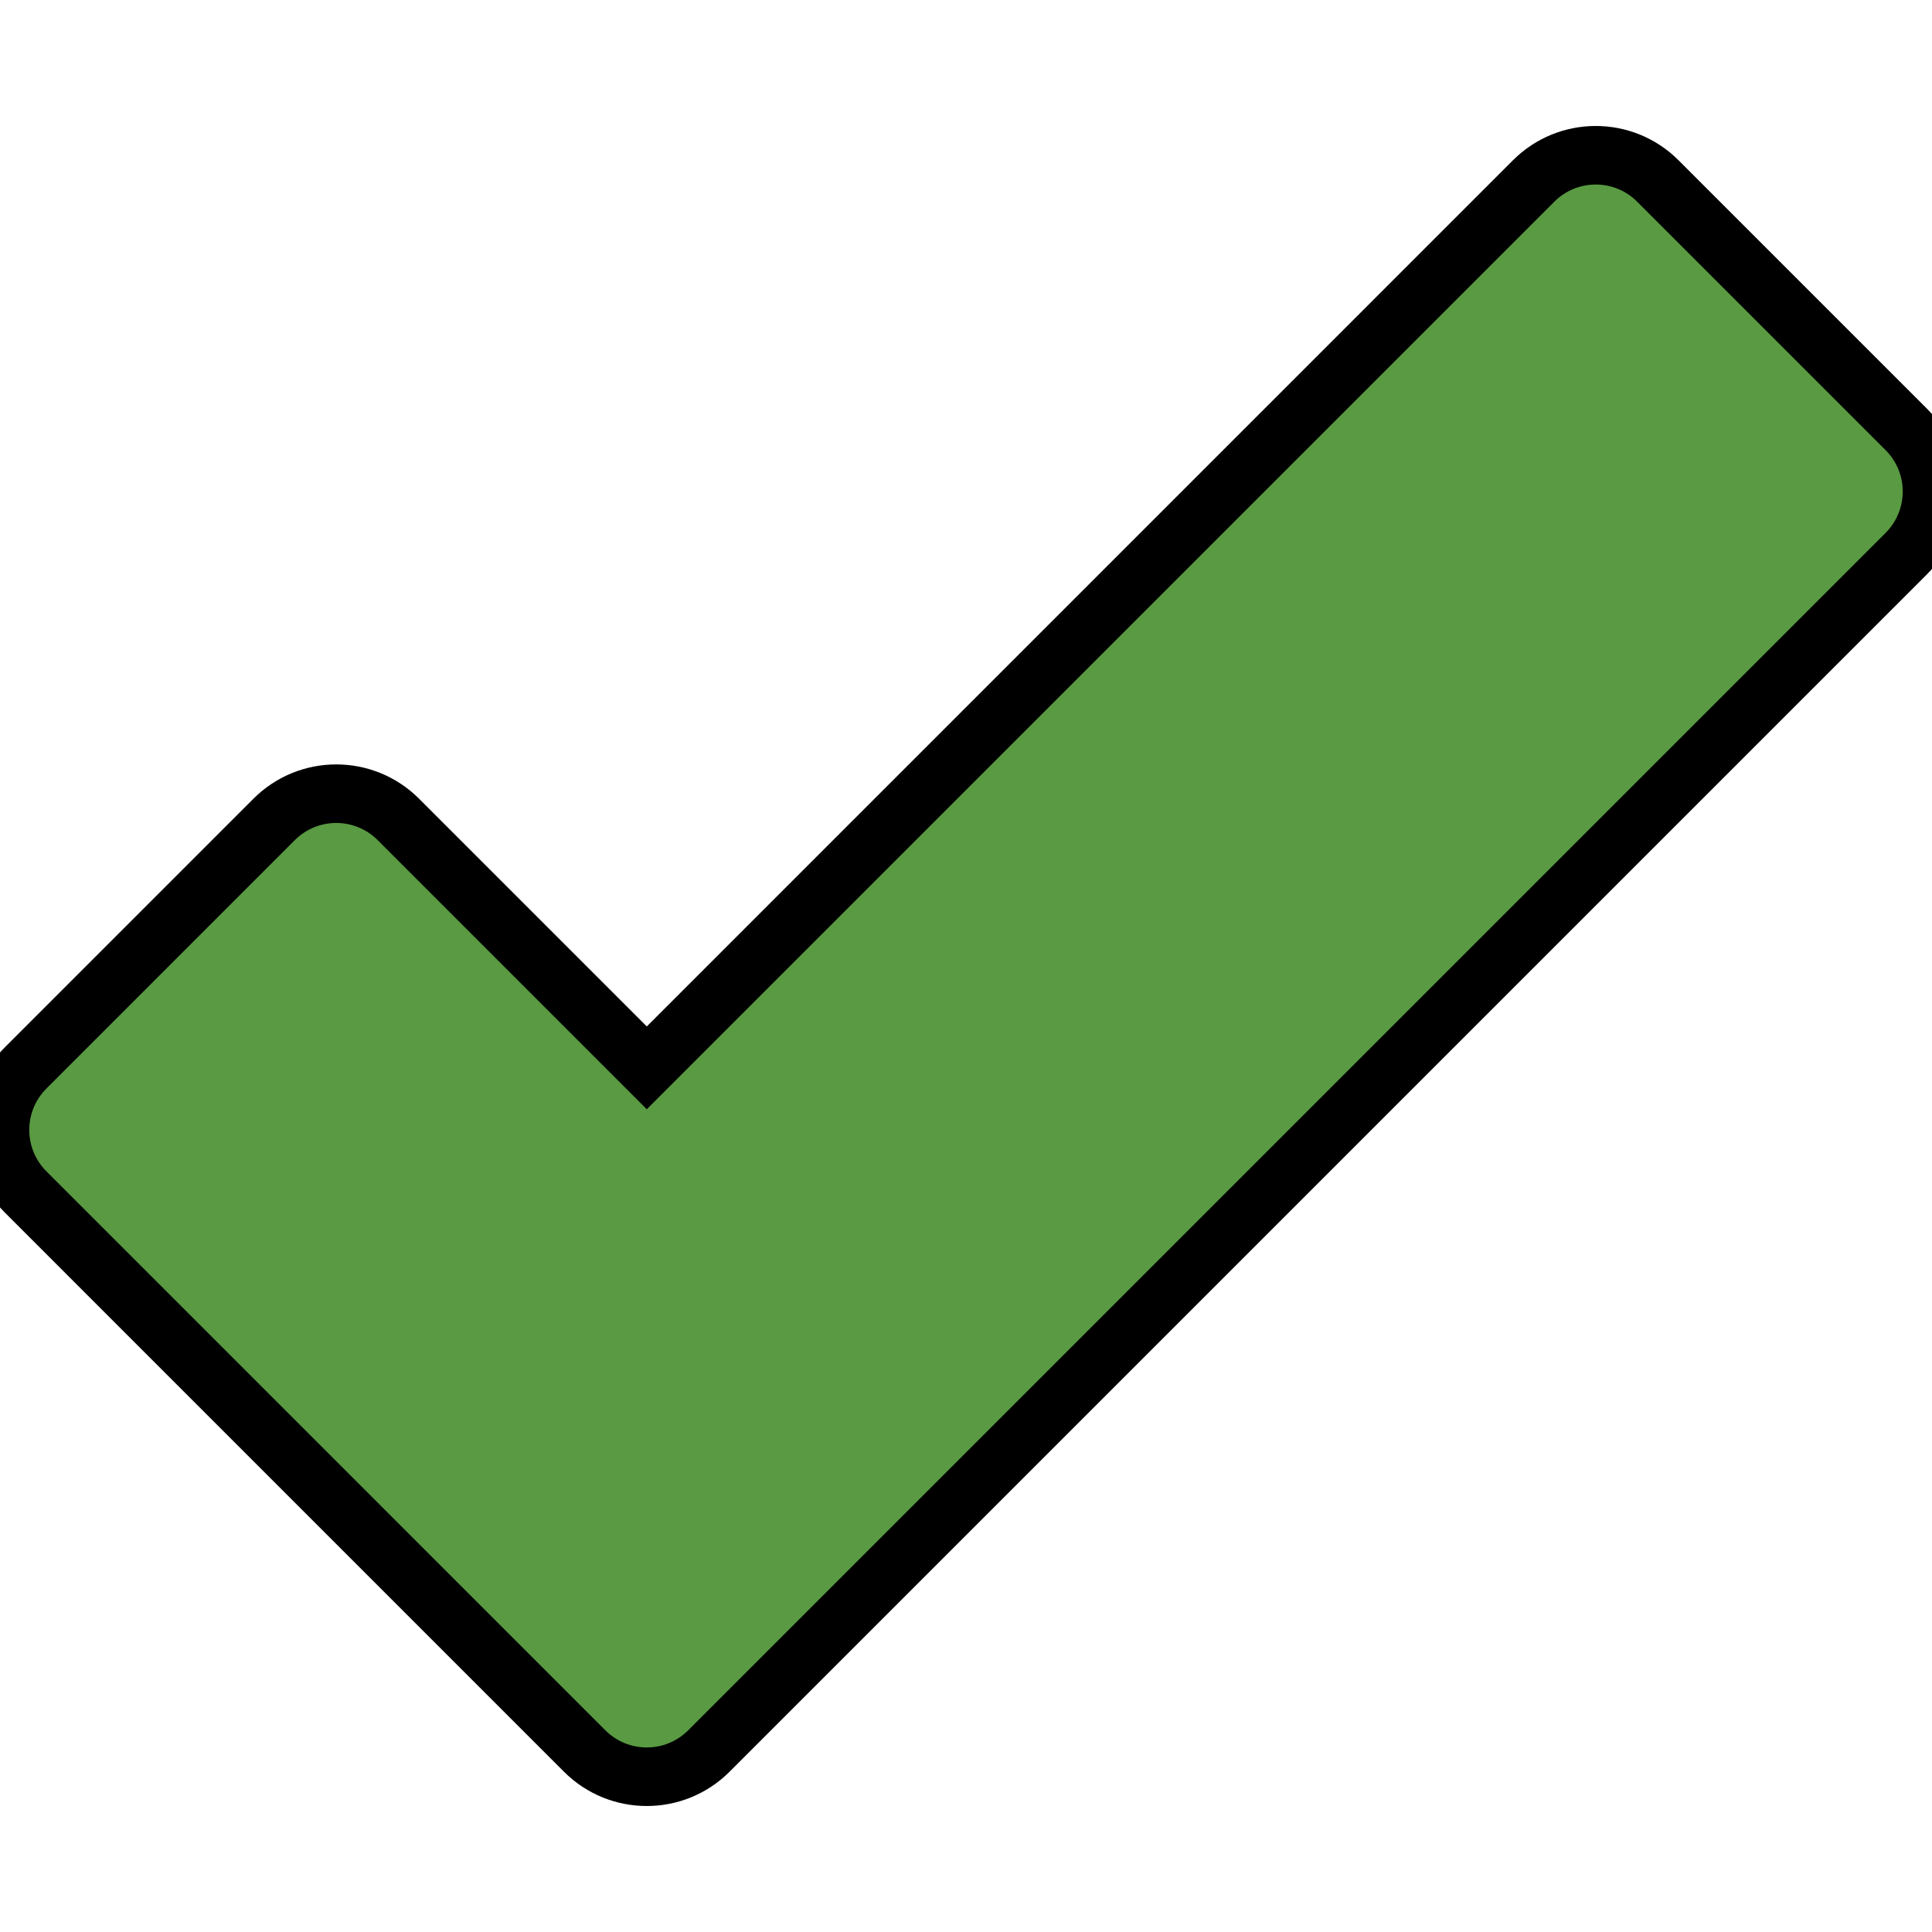
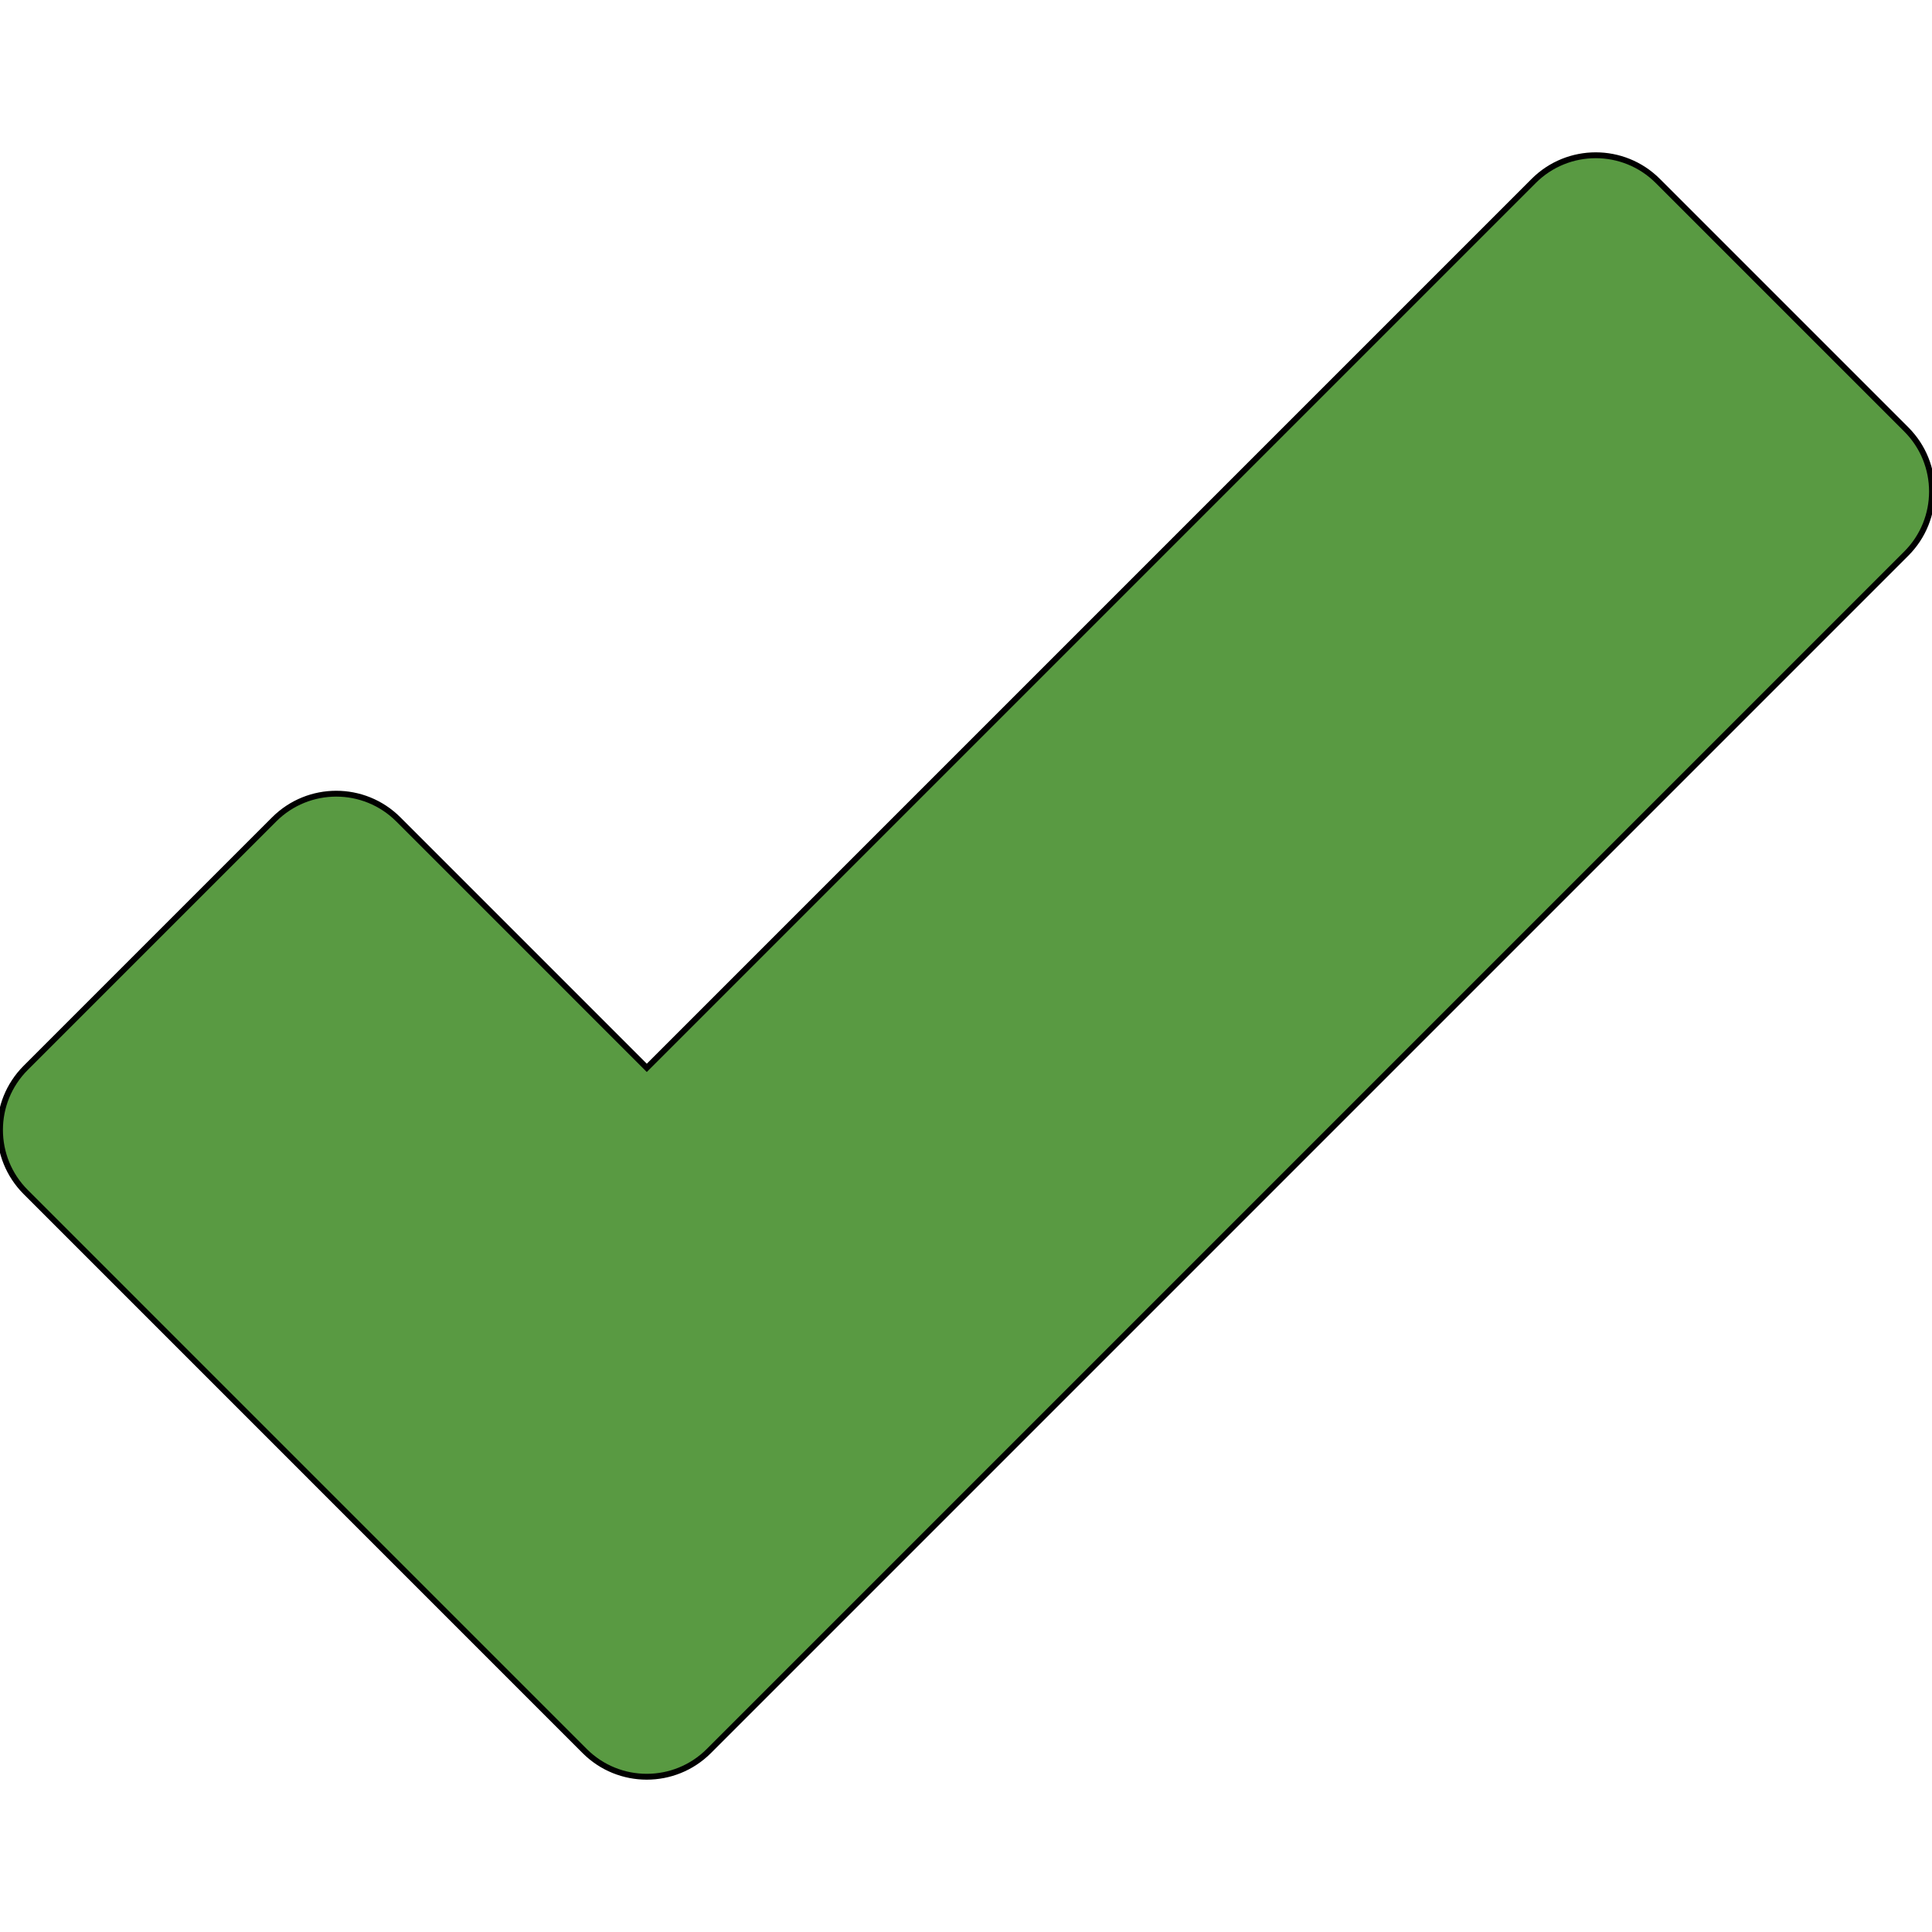
<svg xmlns="http://www.w3.org/2000/svg" viewBox="0 0 329.954 329.954">
-   <path stroke-width="10" stroke="black" fill="#599a42" d="M99.85 299.045a15.001 15.001 0 0 0 21.213 0L325.56 94.548a14.996 14.996 0 0 0 0-21.213l-42.427-42.426c-5.857-5.857-15.355-5.858-21.213 0L110.461 182.37l-42.428-42.428a15.002 15.002 0 0 0-21.213 0L4.393 182.369c-5.857 5.858-5.857 15.355 0 21.213l95.457 95.463z" />
+   <path stroke="#000" fill="#599a42" d="M99.85 299.045a15.001 15.001 0 0 0 21.213 0L325.56 94.548a14.996 14.996 0 0 0 0-21.213l-42.427-42.426c-5.857-5.857-15.355-5.858-21.213 0L110.461 182.37l-42.428-42.428a15.002 15.002 0 0 0-21.213 0L4.393 182.369c-5.857 5.858-5.857 15.355 0 21.213l95.457 95.463z" />
</svg>
